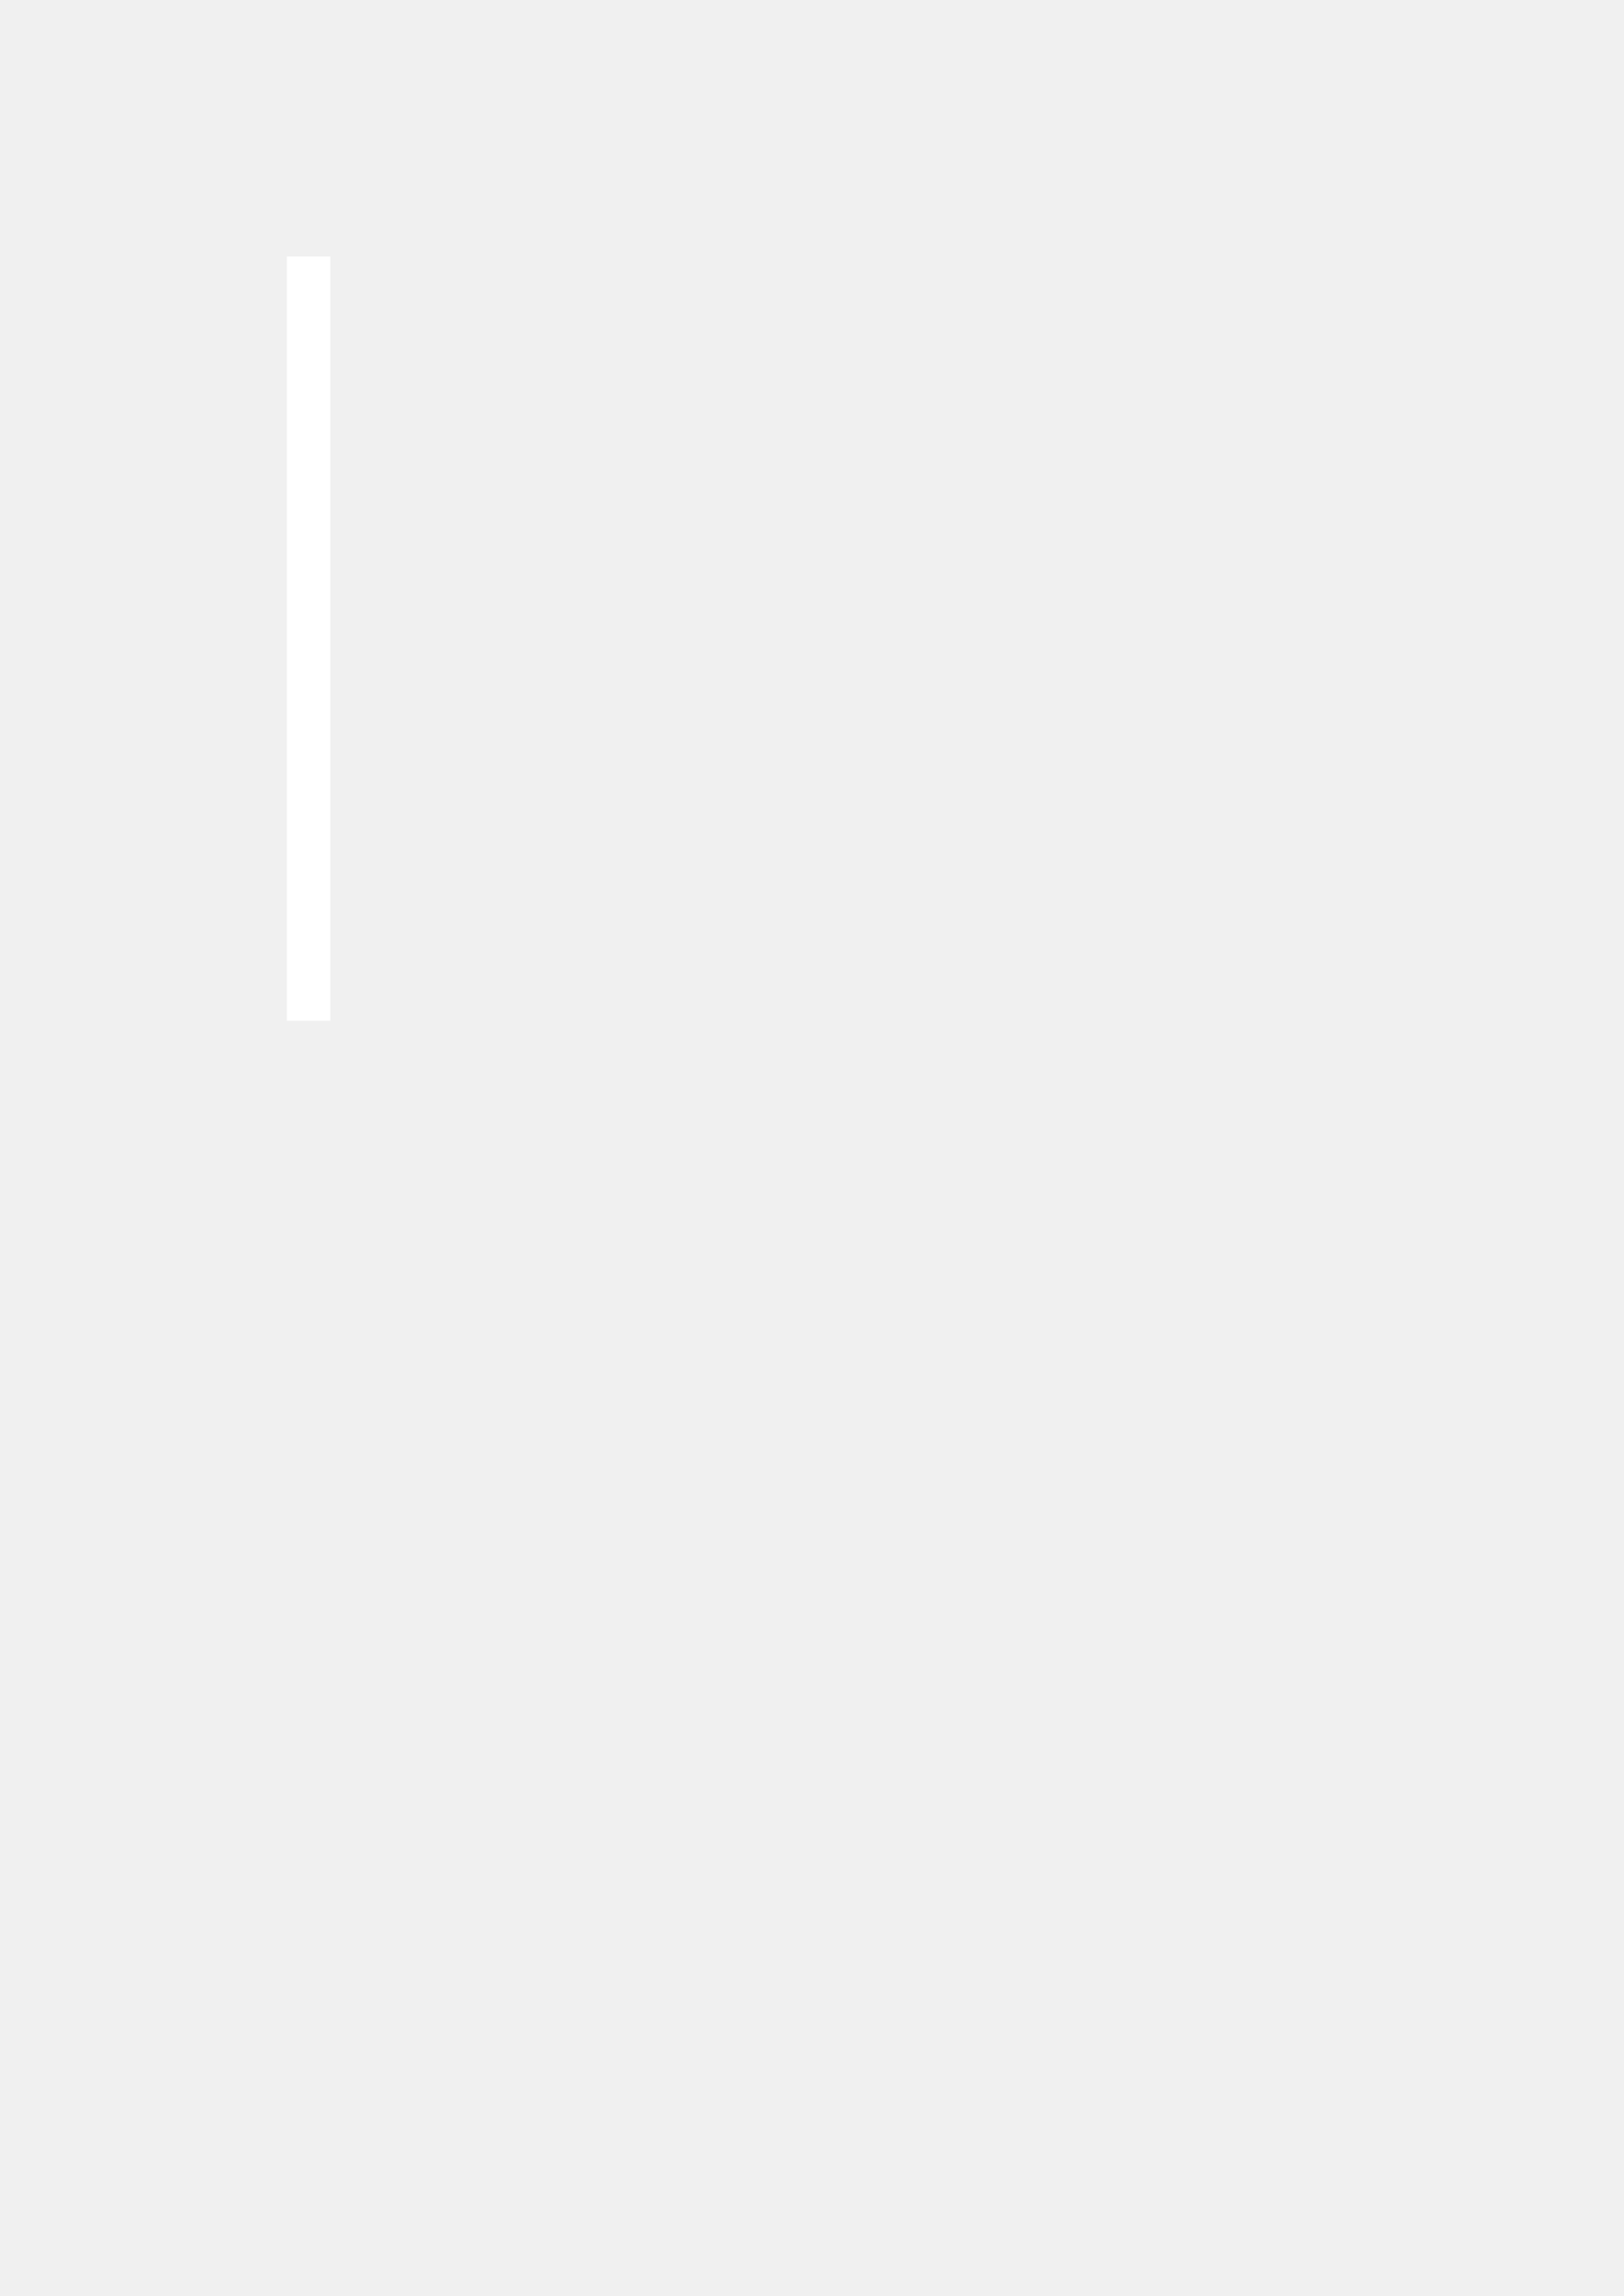
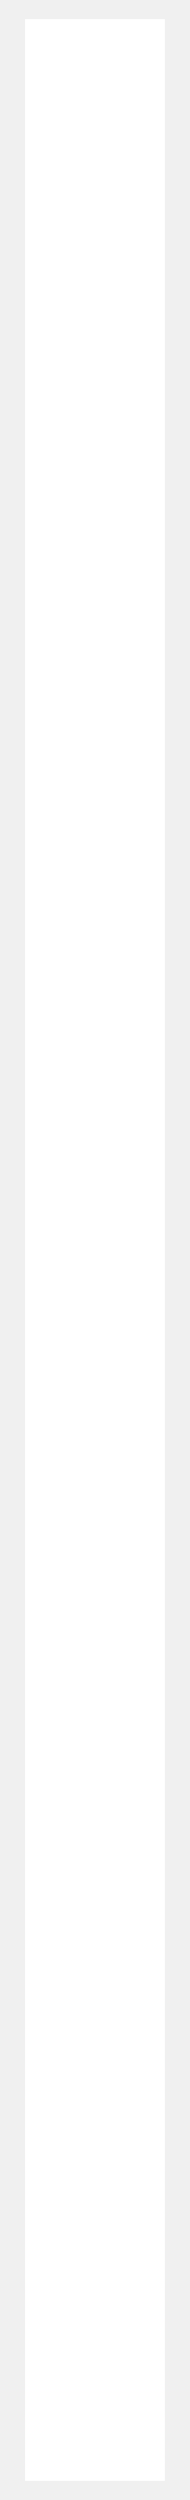
- <svg xmlns="http://www.w3.org/2000/svg" xmlns:xlink="http://www.w3.org/1999/xlink" width="744.094" height="1052.362" id="svg2">
-   <defs id="defs4">
-     <linearGradient id="linearGradient3187">
-       <stop id="stop3189" offset="0" style="stop-color:#333333;stop-opacity:0;" />
-       <stop style="stop-color:#000000;stop-opacity:1;" offset="0.126" id="stop3191" />
-       <stop id="stop3193" offset="0.925" style="stop-color:#191919;stop-opacity:1;" />
-       <stop id="stop3195" offset="1" style="stop-color:#333333;stop-opacity:0;" />
-     </linearGradient>
-     <linearGradient id="linearGradient3167">
-       <stop style="stop-color:#ffffff;stop-opacity:1;" offset="0" id="stop3169" />
-       <stop id="stop3183" offset="0.5" style="stop-color:#000000;stop-opacity:1;" />
-       <stop style="stop-color:#000000;stop-opacity:1;" offset="0.75" id="stop3185" />
-       <stop style="stop-color:#ffffff;stop-opacity:1;" offset="1" id="stop3171" />
-     </linearGradient>
-     <linearGradient id="linearGradient3155">
-       <stop style="stop-color:#111111;stop-opacity:1;" offset="0" id="stop3157" />
-       <stop id="stop3163" offset="0.257" style="stop-color:#878787;stop-opacity:1;" />
-       <stop style="stop-color:#000000;stop-opacity:1;" offset="1" id="stop3159" />
-     </linearGradient>
-     <linearGradient xlink:href="#linearGradient3155" id="linearGradient3161" x1="87.143" y1="363.791" x2="112.857" y2="363.791" gradientUnits="userSpaceOnUse" gradientTransform="translate(0,-2.857162)" />
-     <linearGradient xlink:href="#linearGradient3167" id="linearGradient3173" x1="-248.571" y1="138.076" x2="-248.571" y2="225.219" gradientUnits="userSpaceOnUse" gradientTransform="matrix(1,0,0,1.141667,357.1429,29.0106)" />
-     <linearGradient xlink:href="#linearGradient3187" id="linearGradient3181" gradientUnits="userSpaceOnUse" gradientTransform="matrix(1,0,0,1.141667,357.1429,29.0106)" x1="-246.429" y1="453.405" x2="-248.571" y2="138.076" />
-     <linearGradient xlink:href="#linearGradient3187" id="linearGradient3203" gradientUnits="userSpaceOnUse" gradientTransform="matrix(1,0,0,1.096362,357.1429,49.55176)" x1="-246.429" y1="453.405" x2="-248.571" y2="138.076" />
-     <linearGradient xlink:href="#linearGradient3155" id="linearGradient3217" gradientUnits="userSpaceOnUse" gradientTransform="matrix(1,0,0,1.081967,0,-18.39036)" x1="87.143" y1="363.791" x2="112.857" y2="363.791" />
-     <linearGradient xlink:href="#linearGradient3155" id="linearGradient3223" gradientUnits="userSpaceOnUse" gradientTransform="matrix(1,0,0,1.081967,0,-18.39036)" x1="87.143" y1="363.791" x2="112.857" y2="363.791" />
-     <mask maskUnits="userSpaceOnUse" id="mask3219">
-       <rect style="opacity:1;fill:url(#linearGradient3223);fill-opacity:1;stroke:none;stroke-width:28.901;stroke-miterlimit:4;stroke-dasharray:none;stroke-opacity:1" id="rect3221" width="25.714" height="377.143" x="87.143" y="186.648" />
-     </mask>
-   </defs>
-   <g id="layer1">
-     <rect style="opacity:0;fill:#ffffff;fill-opacity:1;stroke:none;stroke-width:28.901;stroke-miterlimit:4;stroke-dasharray:none;stroke-opacity:1" id="rect3245" width="27.026" height="355.714" x="-154.935" y="-470.585" transform="scale(-1,-1)" />
-     <rect transform="scale(-1,-1)" y="-467.864" x="-151.363" height="350.274" width="19.884" id="rect3805" style="opacity:1;fill:#ffffff;fill-opacity:1;stroke:none;stroke-width:28.901;stroke-miterlimit:4;stroke-dasharray:none;stroke-opacity:1" />
+ <svg xmlns="http://www.w3.org/2000/svg" width="27.026" height="355.714" id="svg2" version="1.1">
+   <defs id="defs4" />
+   <g id="layer1" transform="translate(-127.9081,-114.8703)">
+     <rect style="opacity:0;fill:#ffffff;fill-opacity:1;stroke:none;stroke-width:28.901;stroke-miterlimit:4;stroke-dasharray:none;stroke-opacity:1" id="rect3245" width="27.026" height="355.714" x="-154.935" y="-470.585" transform="scale(-1)" />
+     <rect transform="scale(-1)" y="-467.864" x="-151.363" height="350.274" width="19.884" id="rect3805" style="opacity:1;fill:#ffffff;fill-opacity:1;stroke:none;stroke-width:28.901;stroke-miterlimit:4;stroke-dasharray:none;stroke-opacity:1" />
  </g>
</svg>
